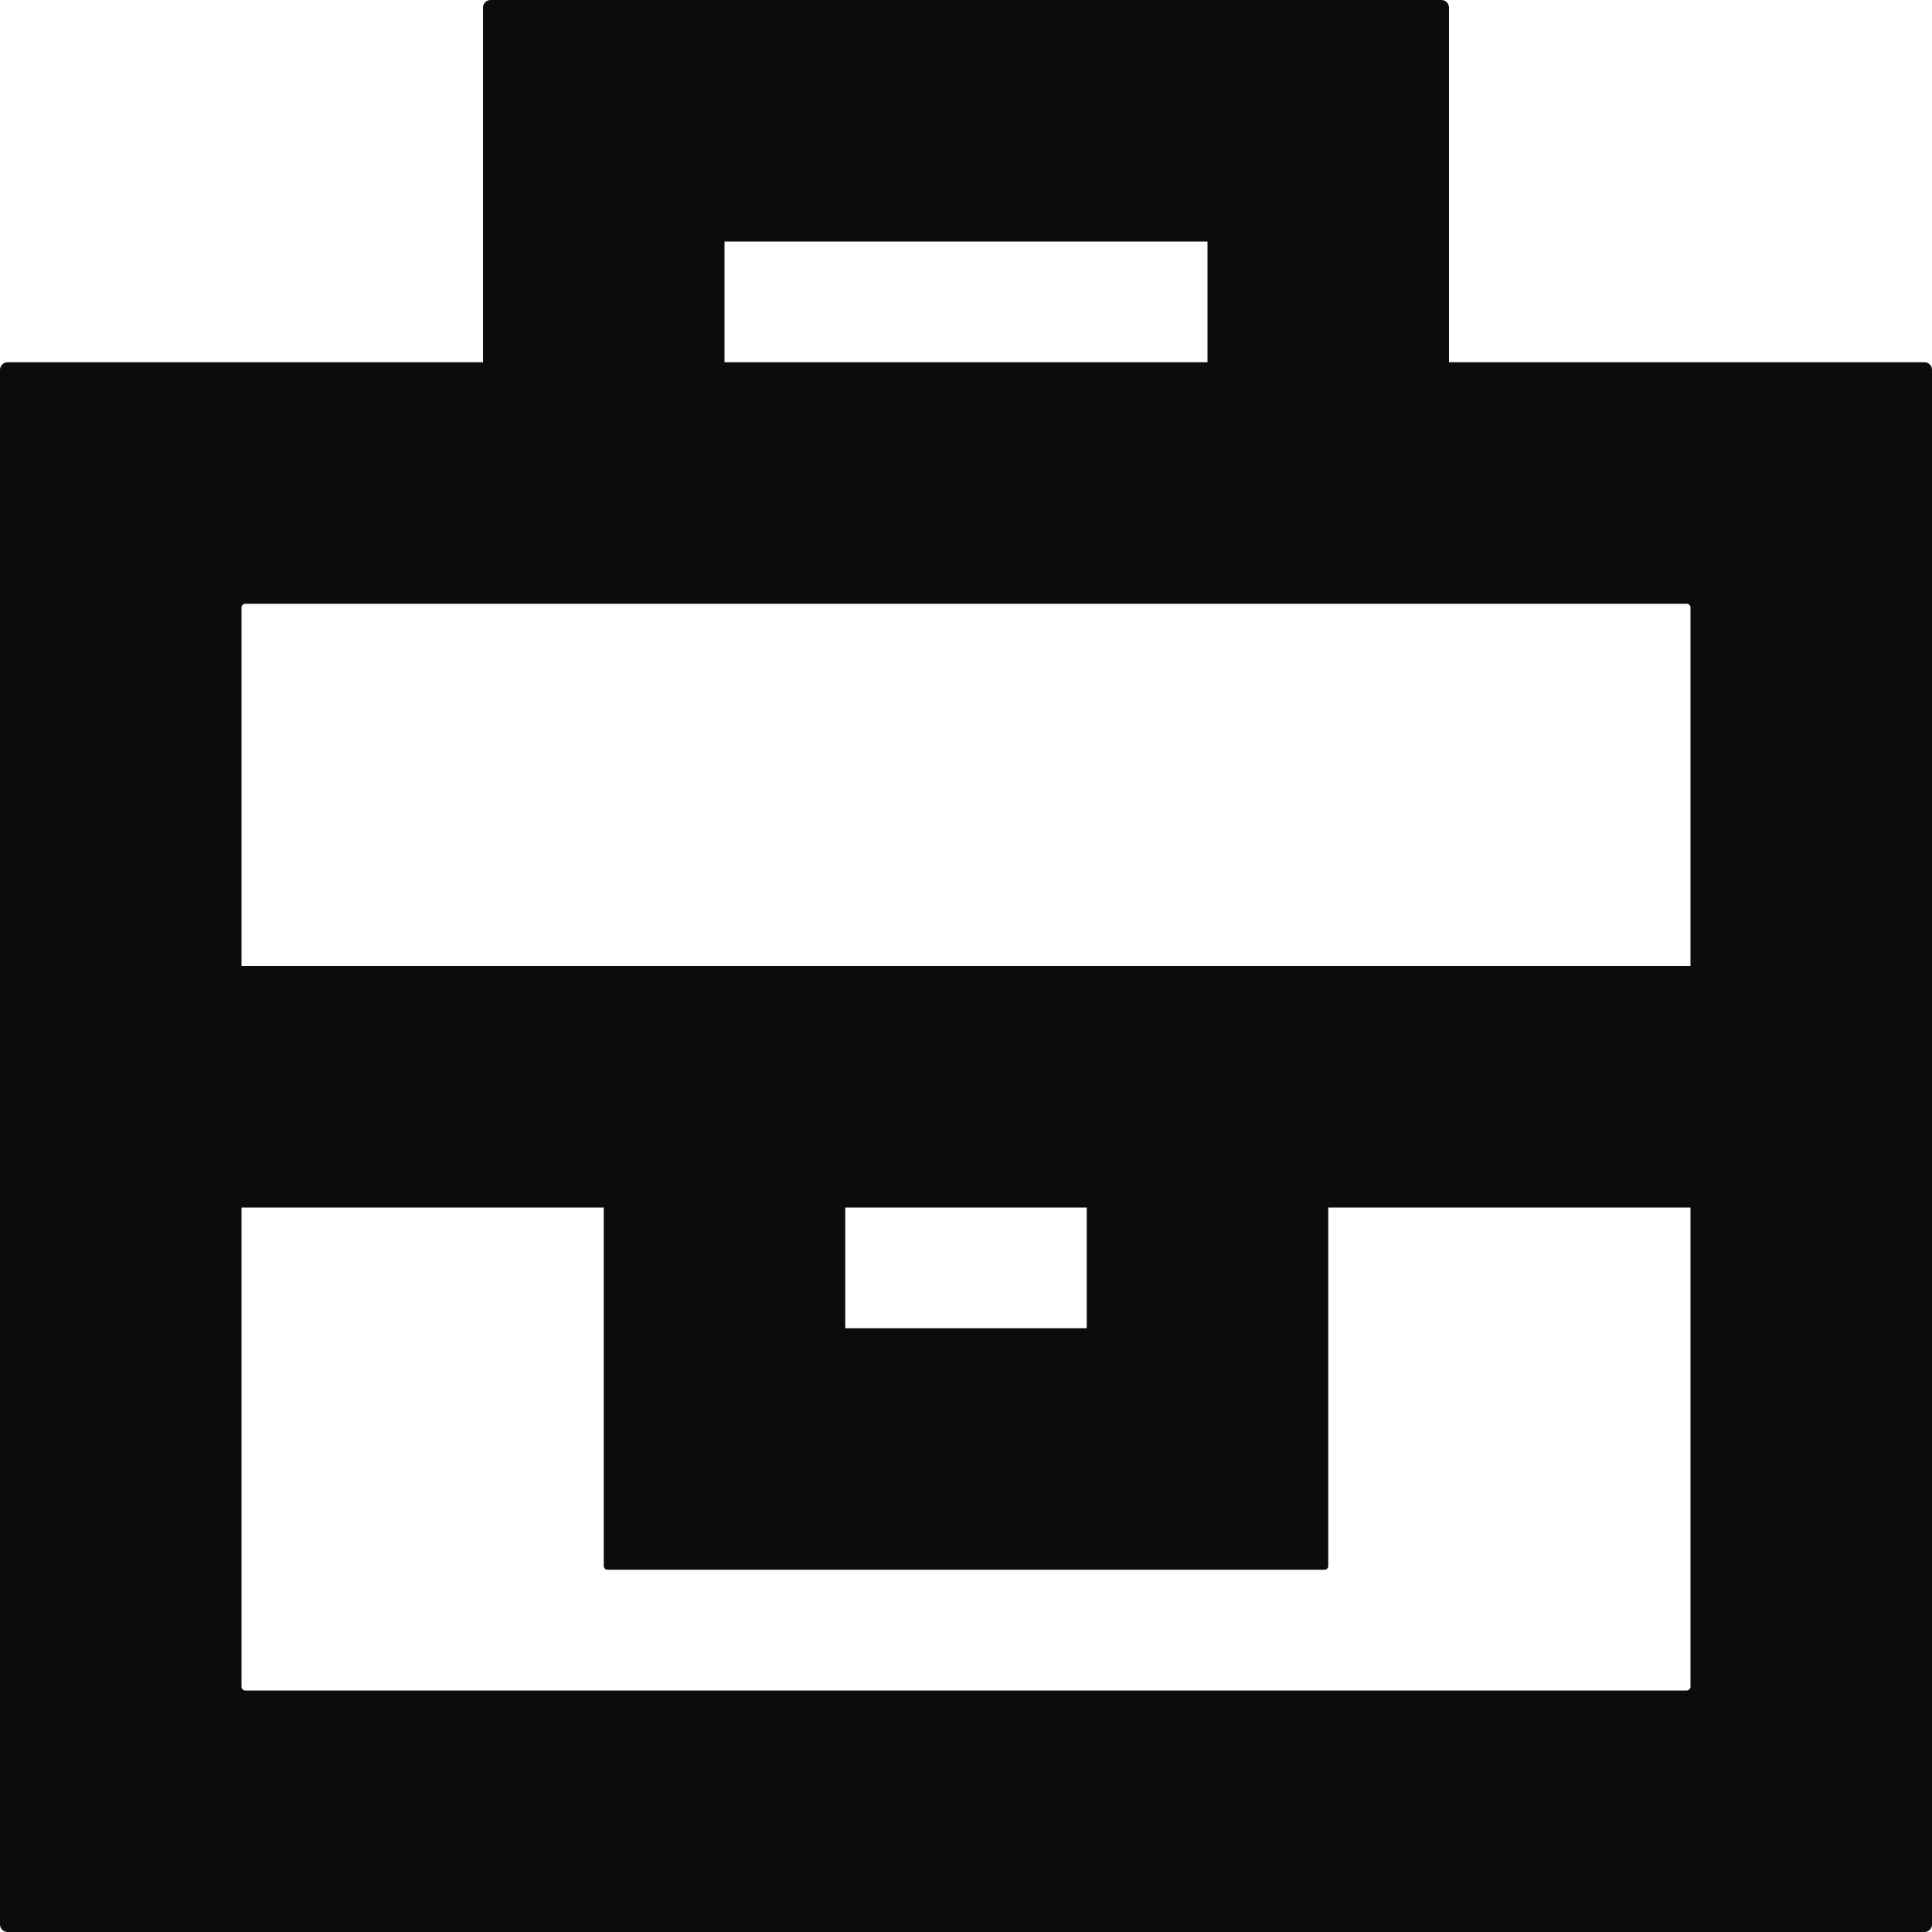
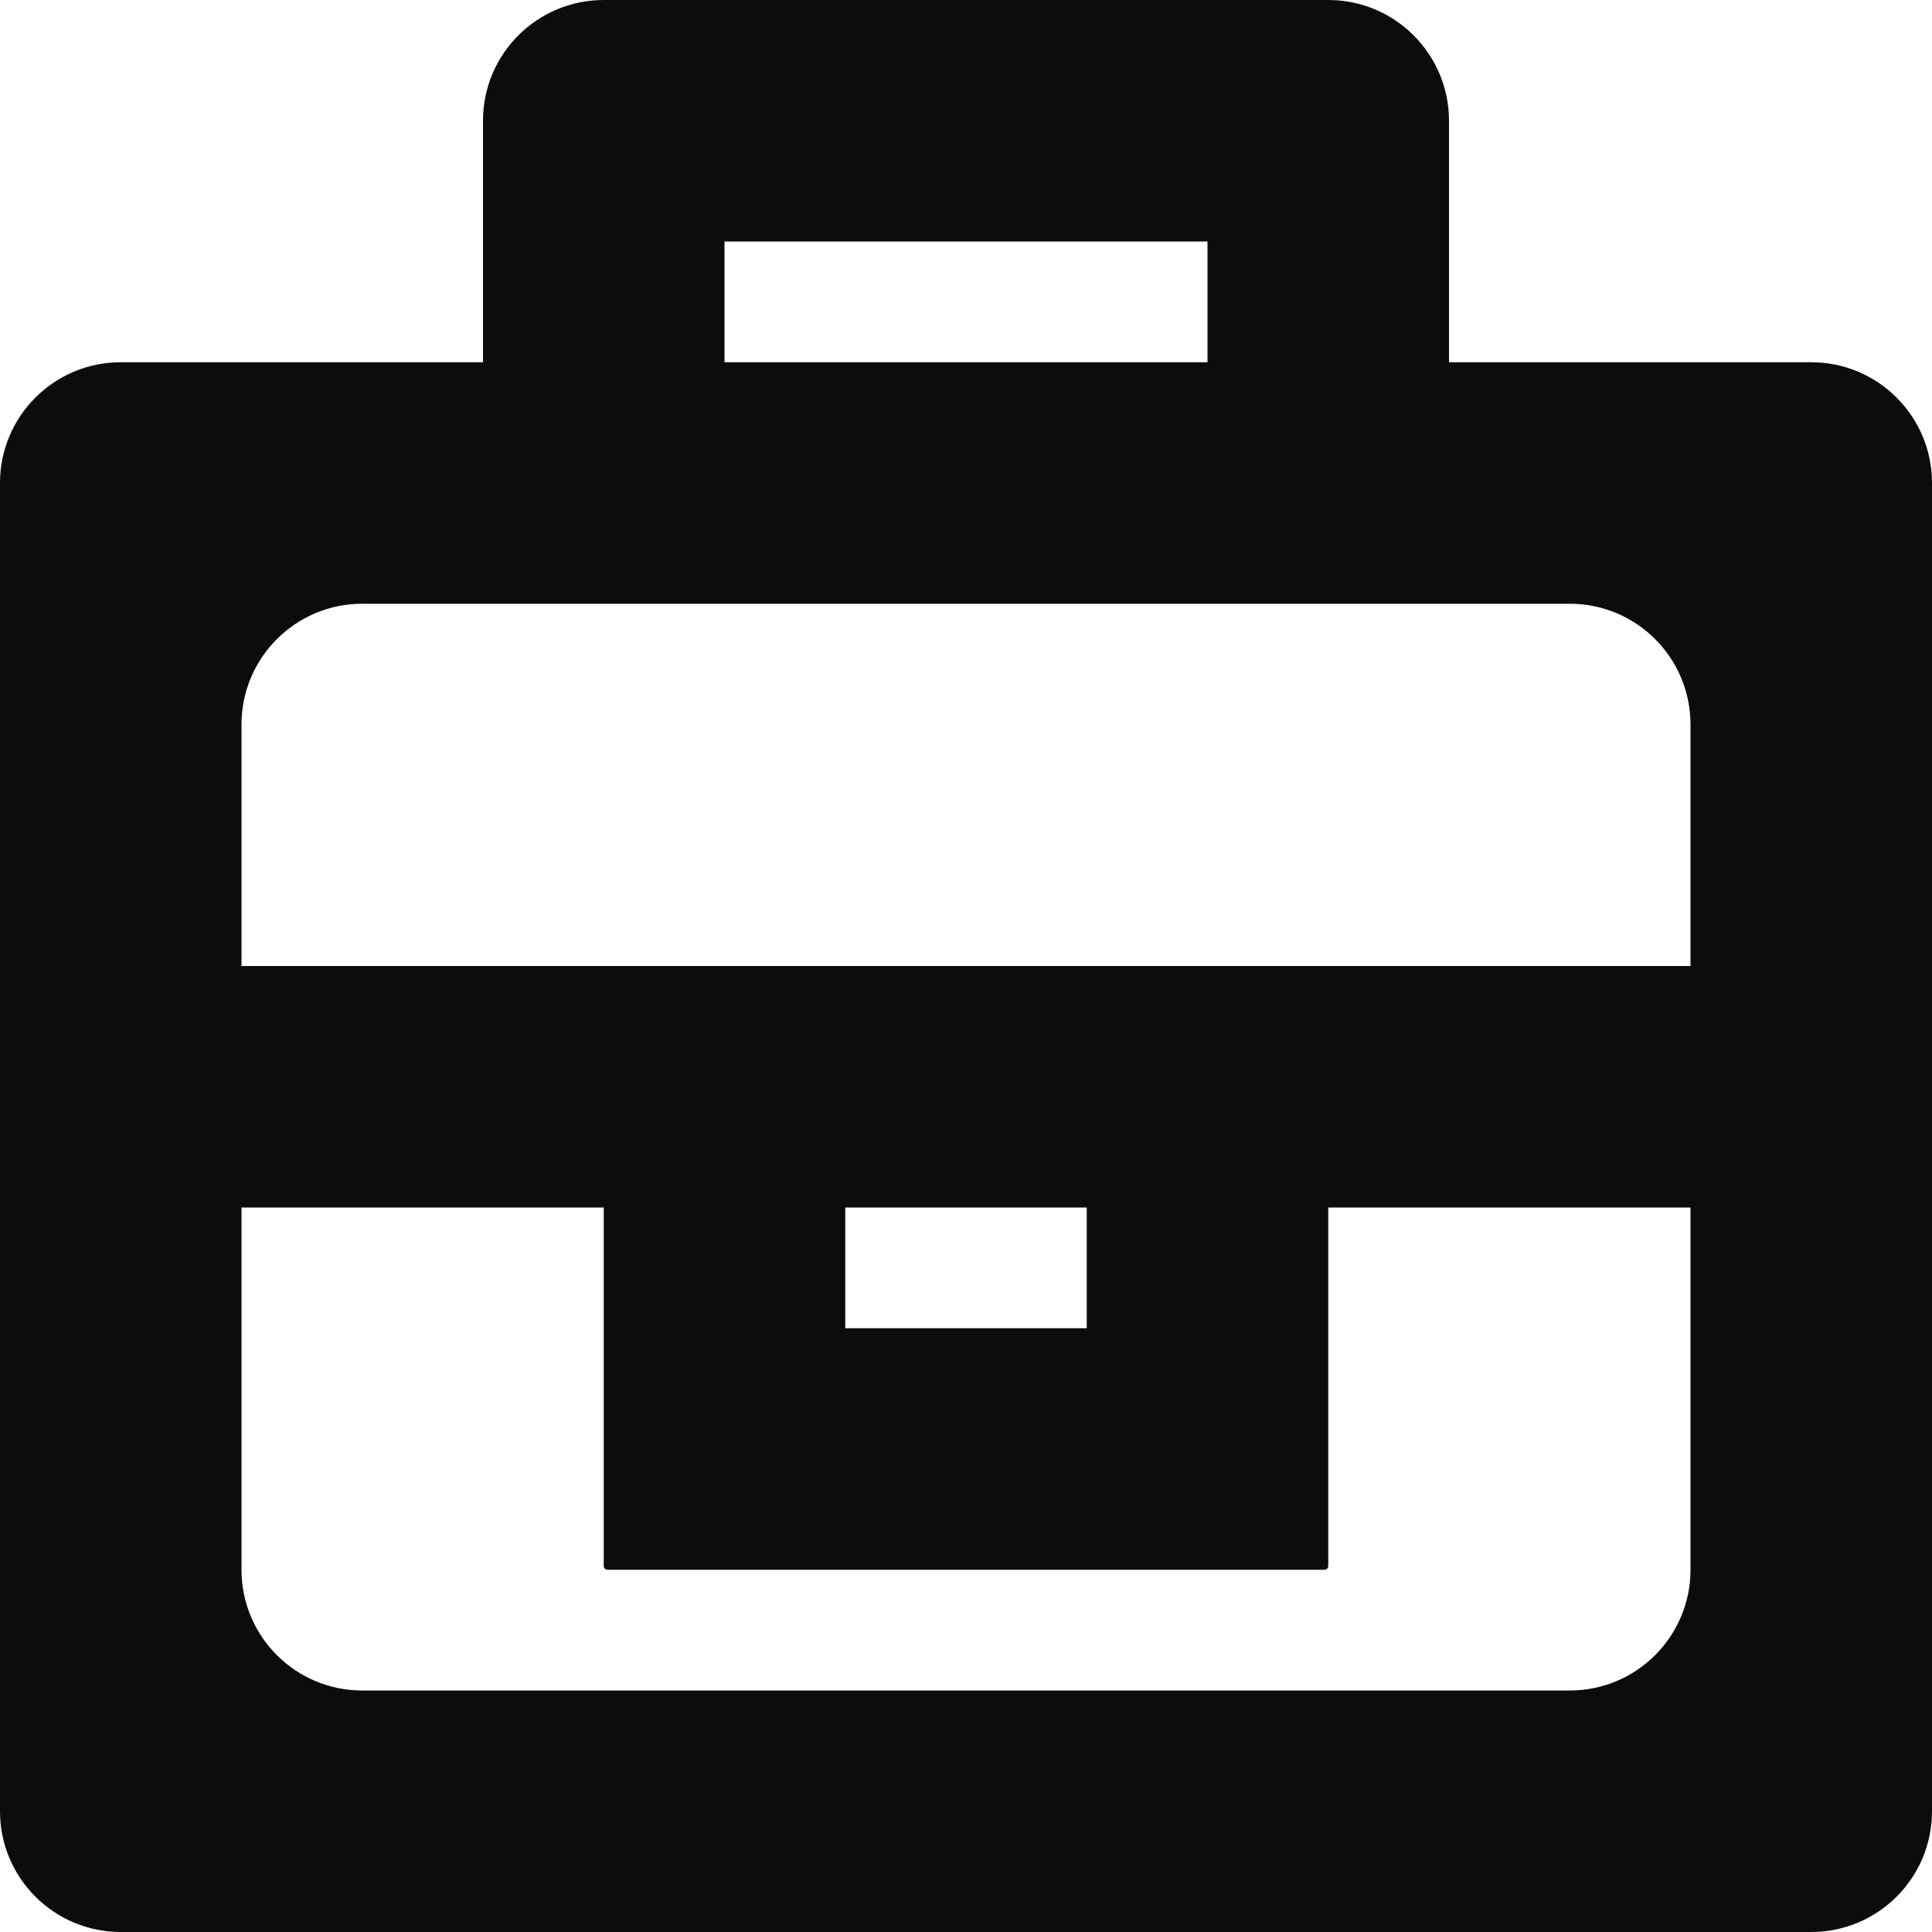
<svg xmlns="http://www.w3.org/2000/svg" width="512px" height="512px" viewBox="0 0 512 512" version="1.1">
  <defs />
  <g id="Page-1" stroke="none" stroke-width="1" fill="none" fill-rule="evenodd">
    <g id="briefcase" fill="#0B0C0C">
-       <g id="icon-Organisation">
-         <path d="M160,320 L64,320 L64,256 L448,256 L448,320 L352,320 L352,415.007 C352,415.562 351.553,416 351.001,416 L160.999,416 C160.453,416 160,415.555 160,415.007 L160,320 Z M384,96 L509.99,96 C511.099,96 512,96.893 512,97.994 L512,510.006 C512,511.1 511.1,512 509.99,512 L2.01,512 C0.901,512 0,511.107 0,510.006 L0,97.994 C0,96.9 0.9,96 2.01,96 L128,96 L128,1.994 C128,0.9 128.898,0 130.005,0 L381.995,0 C383.098,0 384,0.893 384,1.994 L384,96 L384,96 Z M65.002,160 C64.448,160 64,160.448 64,161 L64,447 C64,447.552 64.456,448 65.002,448 L446.998,448 C447.552,448 448,447.552 448,447 L448,161 C448,160.448 447.544,160 446.998,160 L65.002,160 Z M192,64 L192,96 L320,96 L320,64 L192,64 Z M224,320 L224,352 L288,352 L288,320 L224,320 Z" id="Organisation_icon-2" />
-       </g>
+       <path d="M160,320 L64,320 L64,256 L448,256 L448,320 L352,320 L352,415.007 C352,415.562 351.553,416 351.001,416 L160.999,416 C160.453,416 160,415.555 160,415.007 L160,320 Z M384,96 L479.996,96 C497.671,96 512,110.325 512,127.995 L512,480.005 C512,497.68 497.671,512 479.996,512 L32.004,512 C14.329,512 0,497.675 0,480.005 L0,127.995 C0,110.32 14.329,96 32.004,96 L128,96 L128,31.994 C128,14.322 142.328,0 160.002,0 L351.998,0 C369.665,0 384,14.324 384,31.994 L384,96 L384,96 Z M95.997,160 C78.326,160 64,174.331 64,191.991 L64,416.009 C64,433.677 78.324,448 95.997,448 L416.003,448 C433.674,448 448,433.669 448,416.009 L448,191.991 C448,174.323 433.676,160 416.003,160 L95.997,160 Z M192,64 L192,96 L320,96 L320,64 L192,64 Z M224,320 L224,352 L288,352 L288,320 L224,320 Z" id="organisation" />
    </g>
  </g>
</svg>
